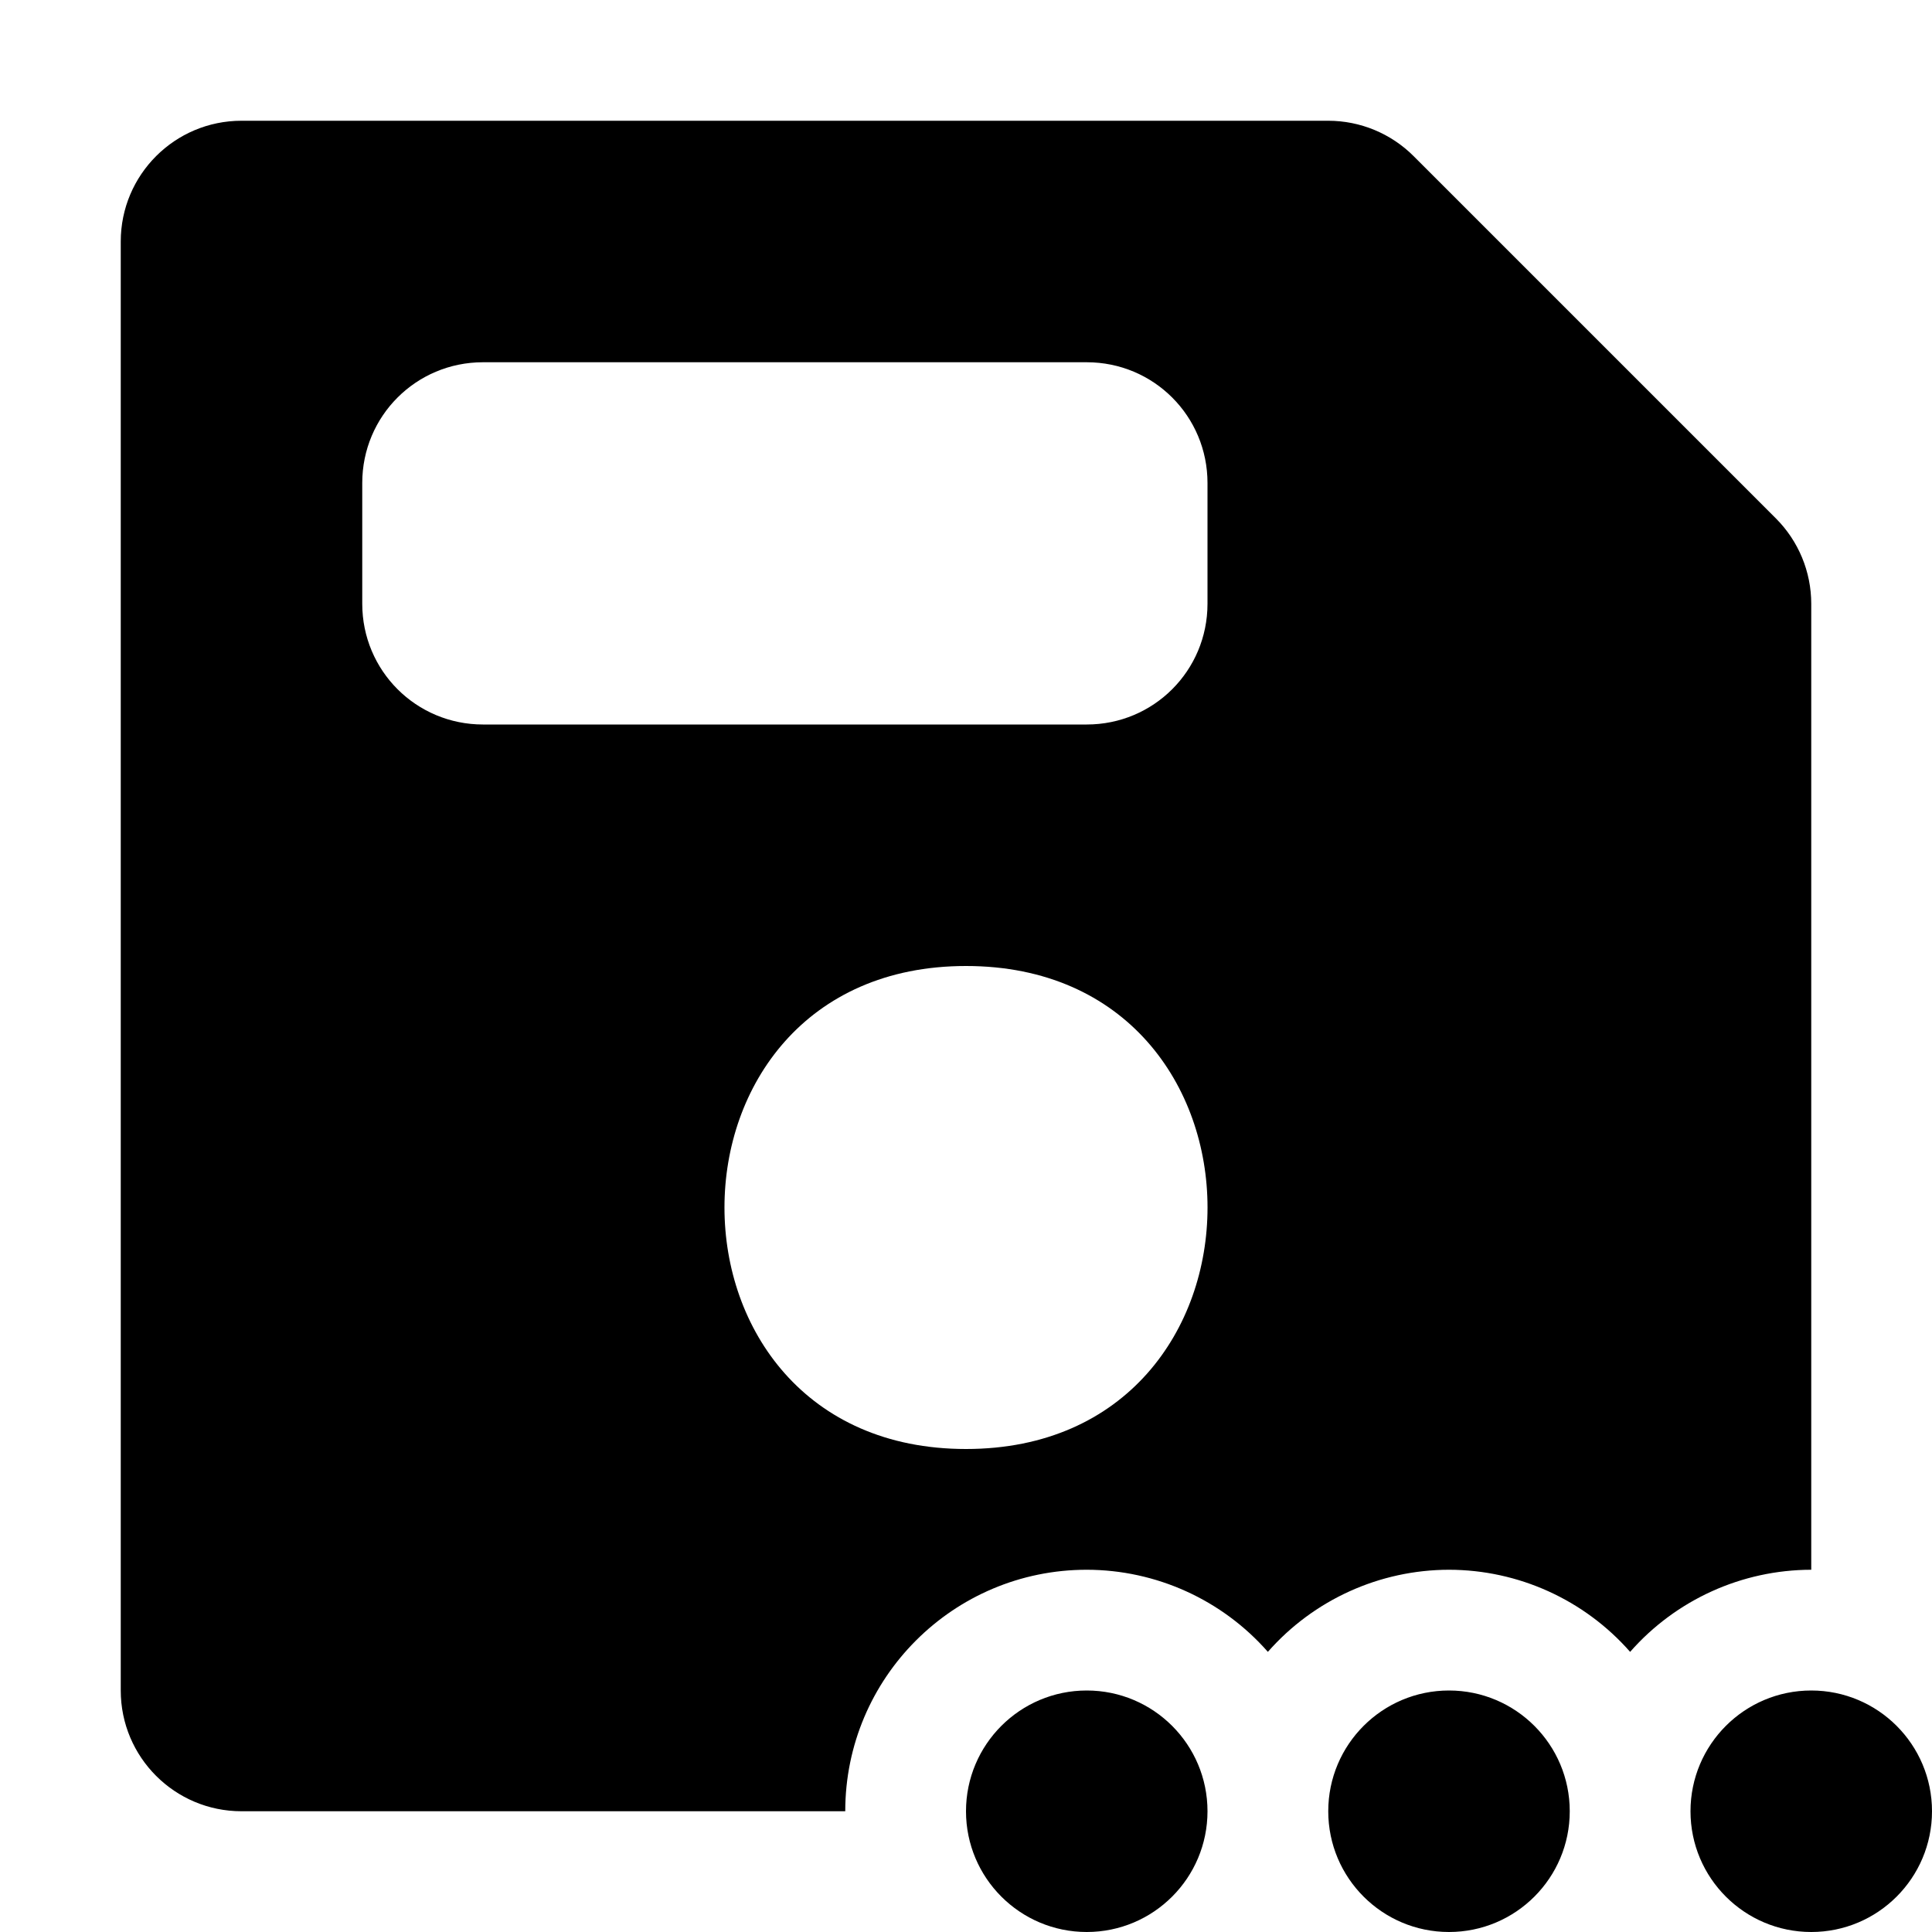
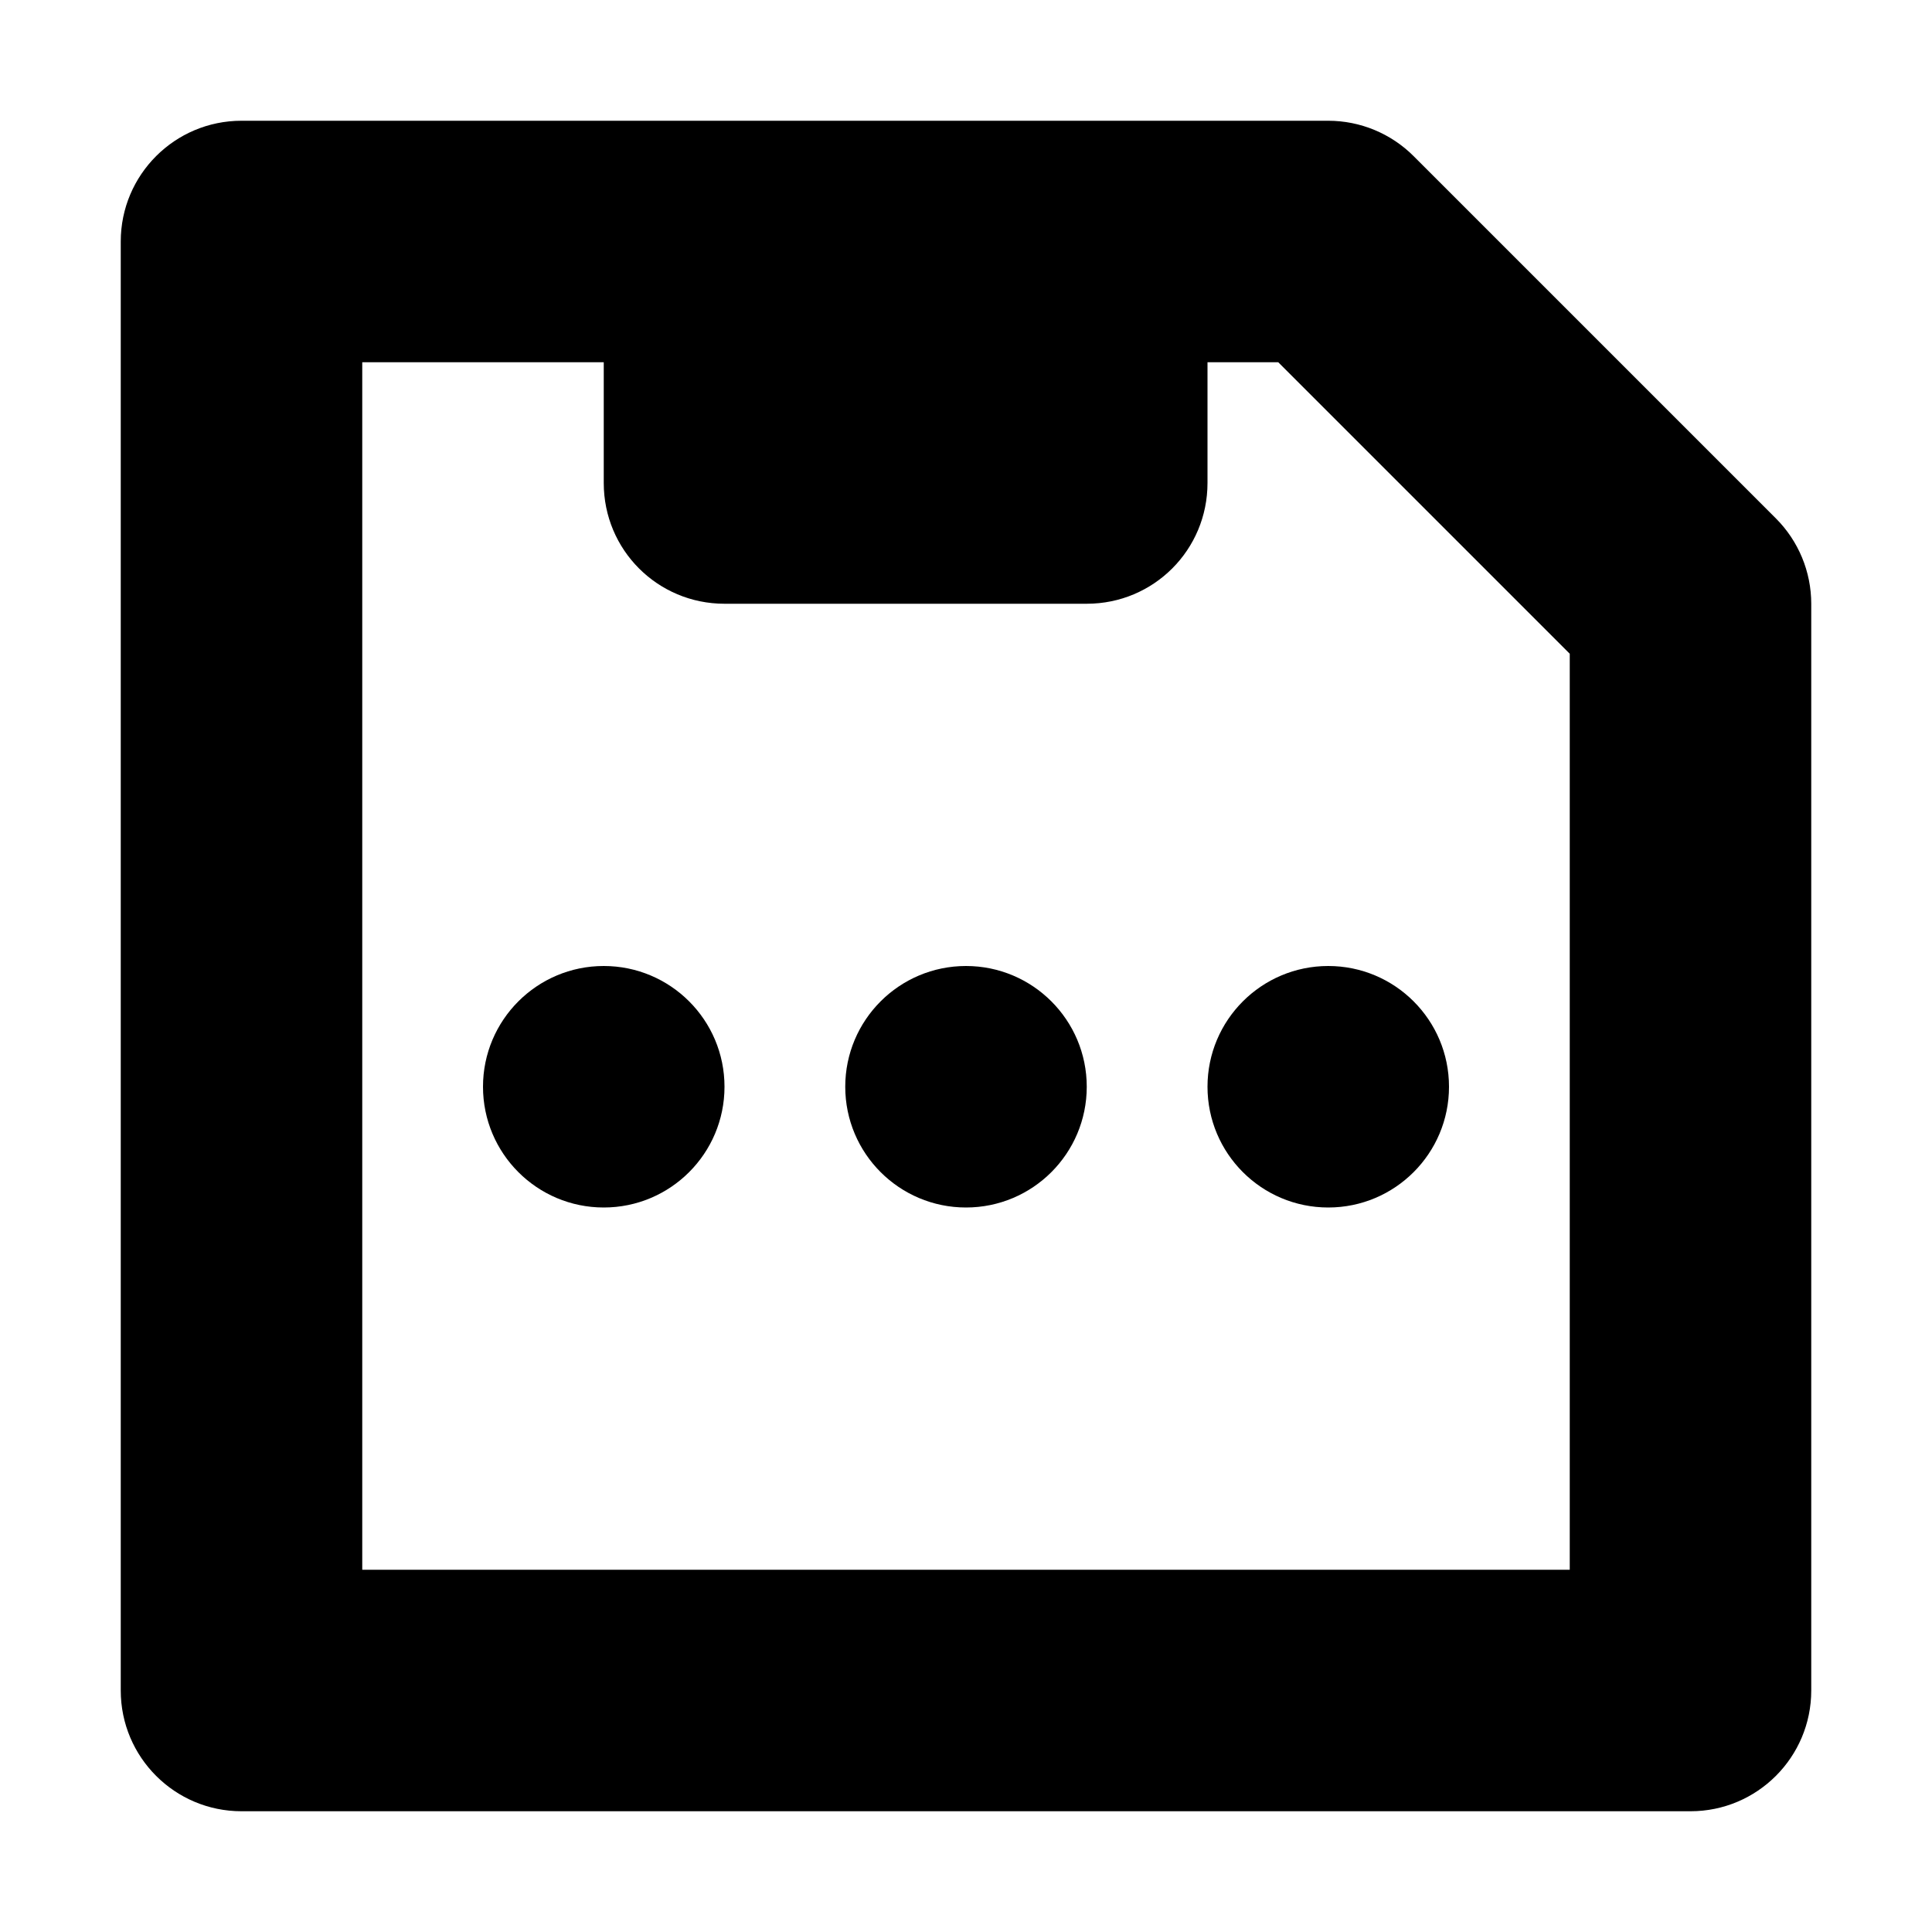
- <svg xmlns="http://www.w3.org/2000/svg" width="16" height="16">
-   <path d="M2 1a1 1 0 0 0-1 1v12a1 1 0 0 0 1 1h5a2 2 0 0 1 2-2 2 2 0 0 1 1.5.68A2 2 0 0 1 12 13a2 2 0 0 1 1.5.68A2 2 0 0 1 15 13V5a1 1 0 0 0-.293-.707l-3-3A1 1 0 0 0 11 1H2zm2 2h5c.554 0 1 .446 1 1v1c0 .554-.446 1-1 1H4c-.554 0-1-.446-1-1V4c0-.554.446-1 1-1zm4 5c2.667 0 2.667 4 0 4S5.333 8 8 8zm1 6a1 1 0 0 0-1 1 1 1 0 0 0 1 1 1 1 0 0 0 1-1 1 1 0 0 0-1-1zm3 0a1 1 0 0 0-1 1 1 1 0 0 0 1 1 1 1 0 0 0 1-1 1 1 0 0 0-1-1zm3 0a1 1 0 0 0-1 1 1 1 0 0 0 1 1 1 1 0 0 0 1-1 1 1 0 0 0-1-1z" />
+ <svg xmlns="http://www.w3.org/2000/svg" height="16" width="16">
+   <path style="line-height:normal;font-variant-ligatures:normal;font-variant-position:normal;font-variant-caps:normal;font-variant-numeric:normal;font-variant-alternates:normal;font-variant-east-asian:normal;font-feature-settings:normal;font-variation-settings:normal;text-indent:0;text-align:start;text-decoration-line:none;text-decoration-style:solid;text-decoration-color:#000;text-transform:none;text-orientation:mixed;white-space:normal;shape-padding:0;shape-margin:0;inline-size:0;isolation:auto;mix-blend-mode:normal;solid-color:#000;solid-opacity:1" d="M2 1a1 1 0 0 0-1 1v12a1 1 0 0 0 1 1h12a1 1 0 0 0 1-1V5a1 1 0 0 0-.293-.707l-3-3A1 1 0 0 0 11 1zm1 2h2v1c0 .554.446 1 1 1h3c.554 0 1-.446 1-1V3h.586L13 5.414V13H3zm2 5a1 1 0 0 0-1 1 1 1 0 0 0 1 1 1 1 0 0 0 1-1 1 1 0 0 0-1-1zm3 0a1 1 0 0 0-1 1 1 1 0 0 0 1 1 1 1 0 0 0 1-1 1 1 0 0 0-1-1zm3 0a1 1 0 0 0-1 1 1 1 0 0 0 1 1 1 1 0 0 0 1-1 1 1 0 0 0-1-1z" />
</svg>
